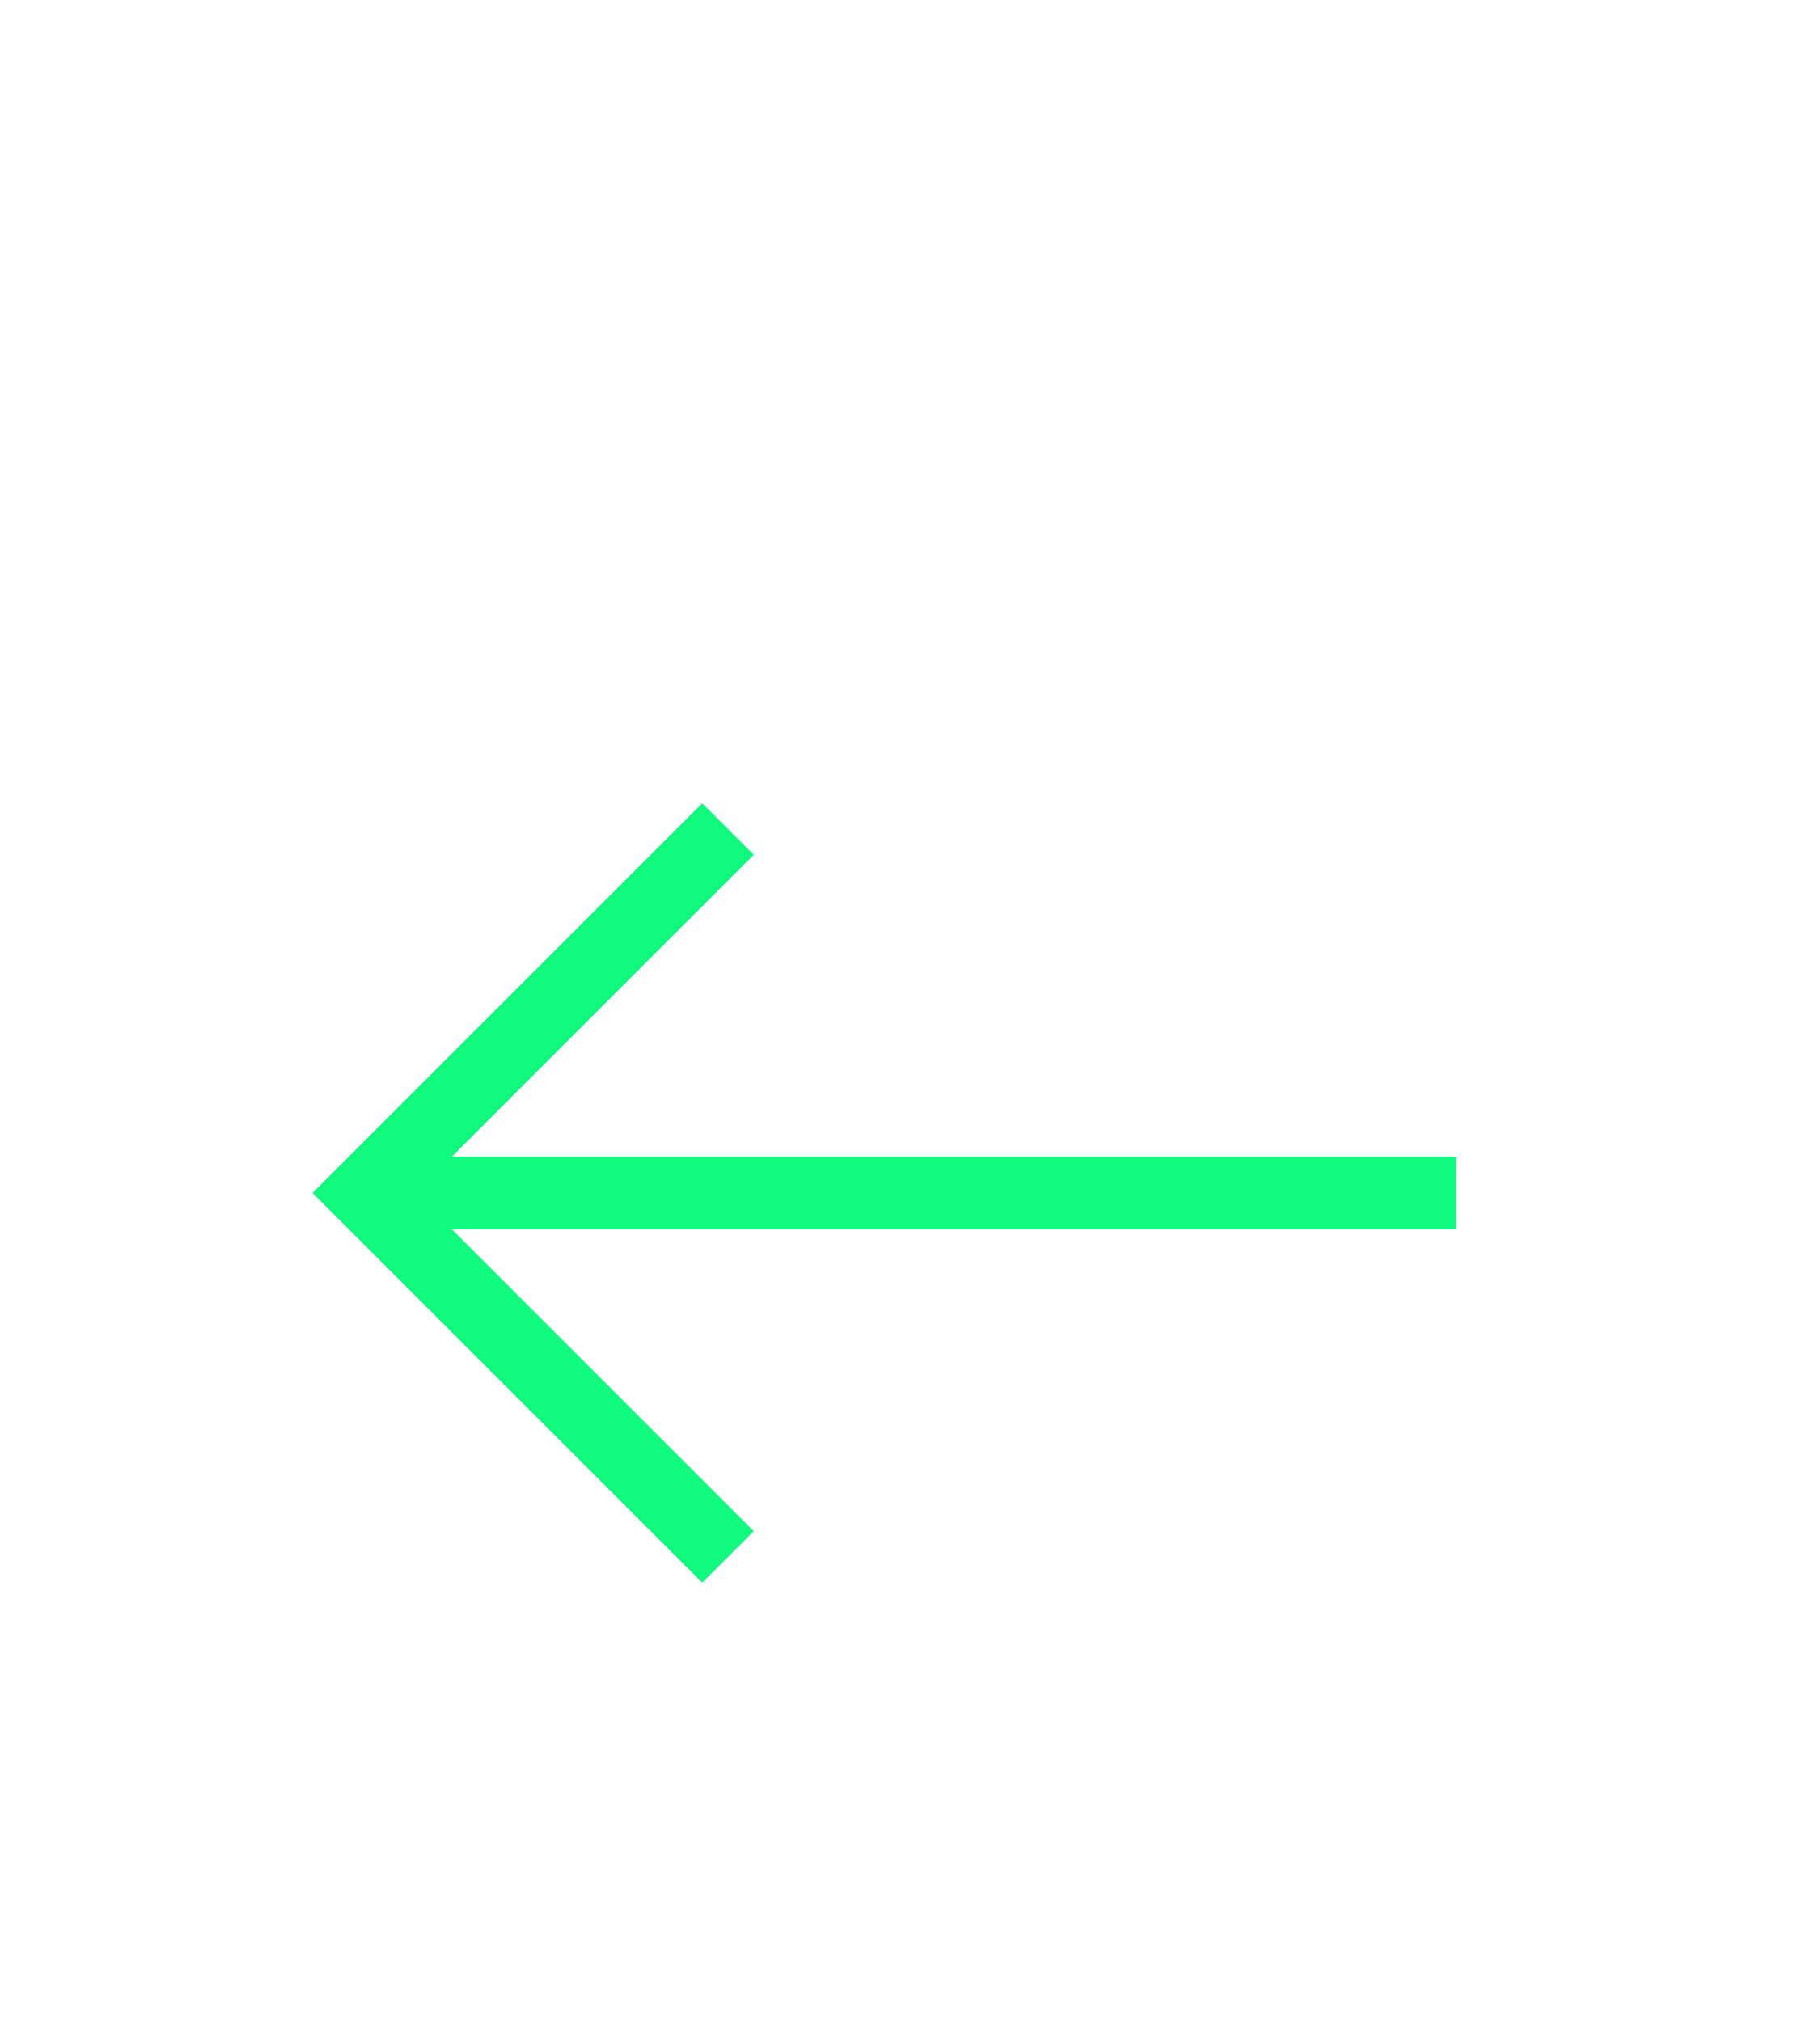
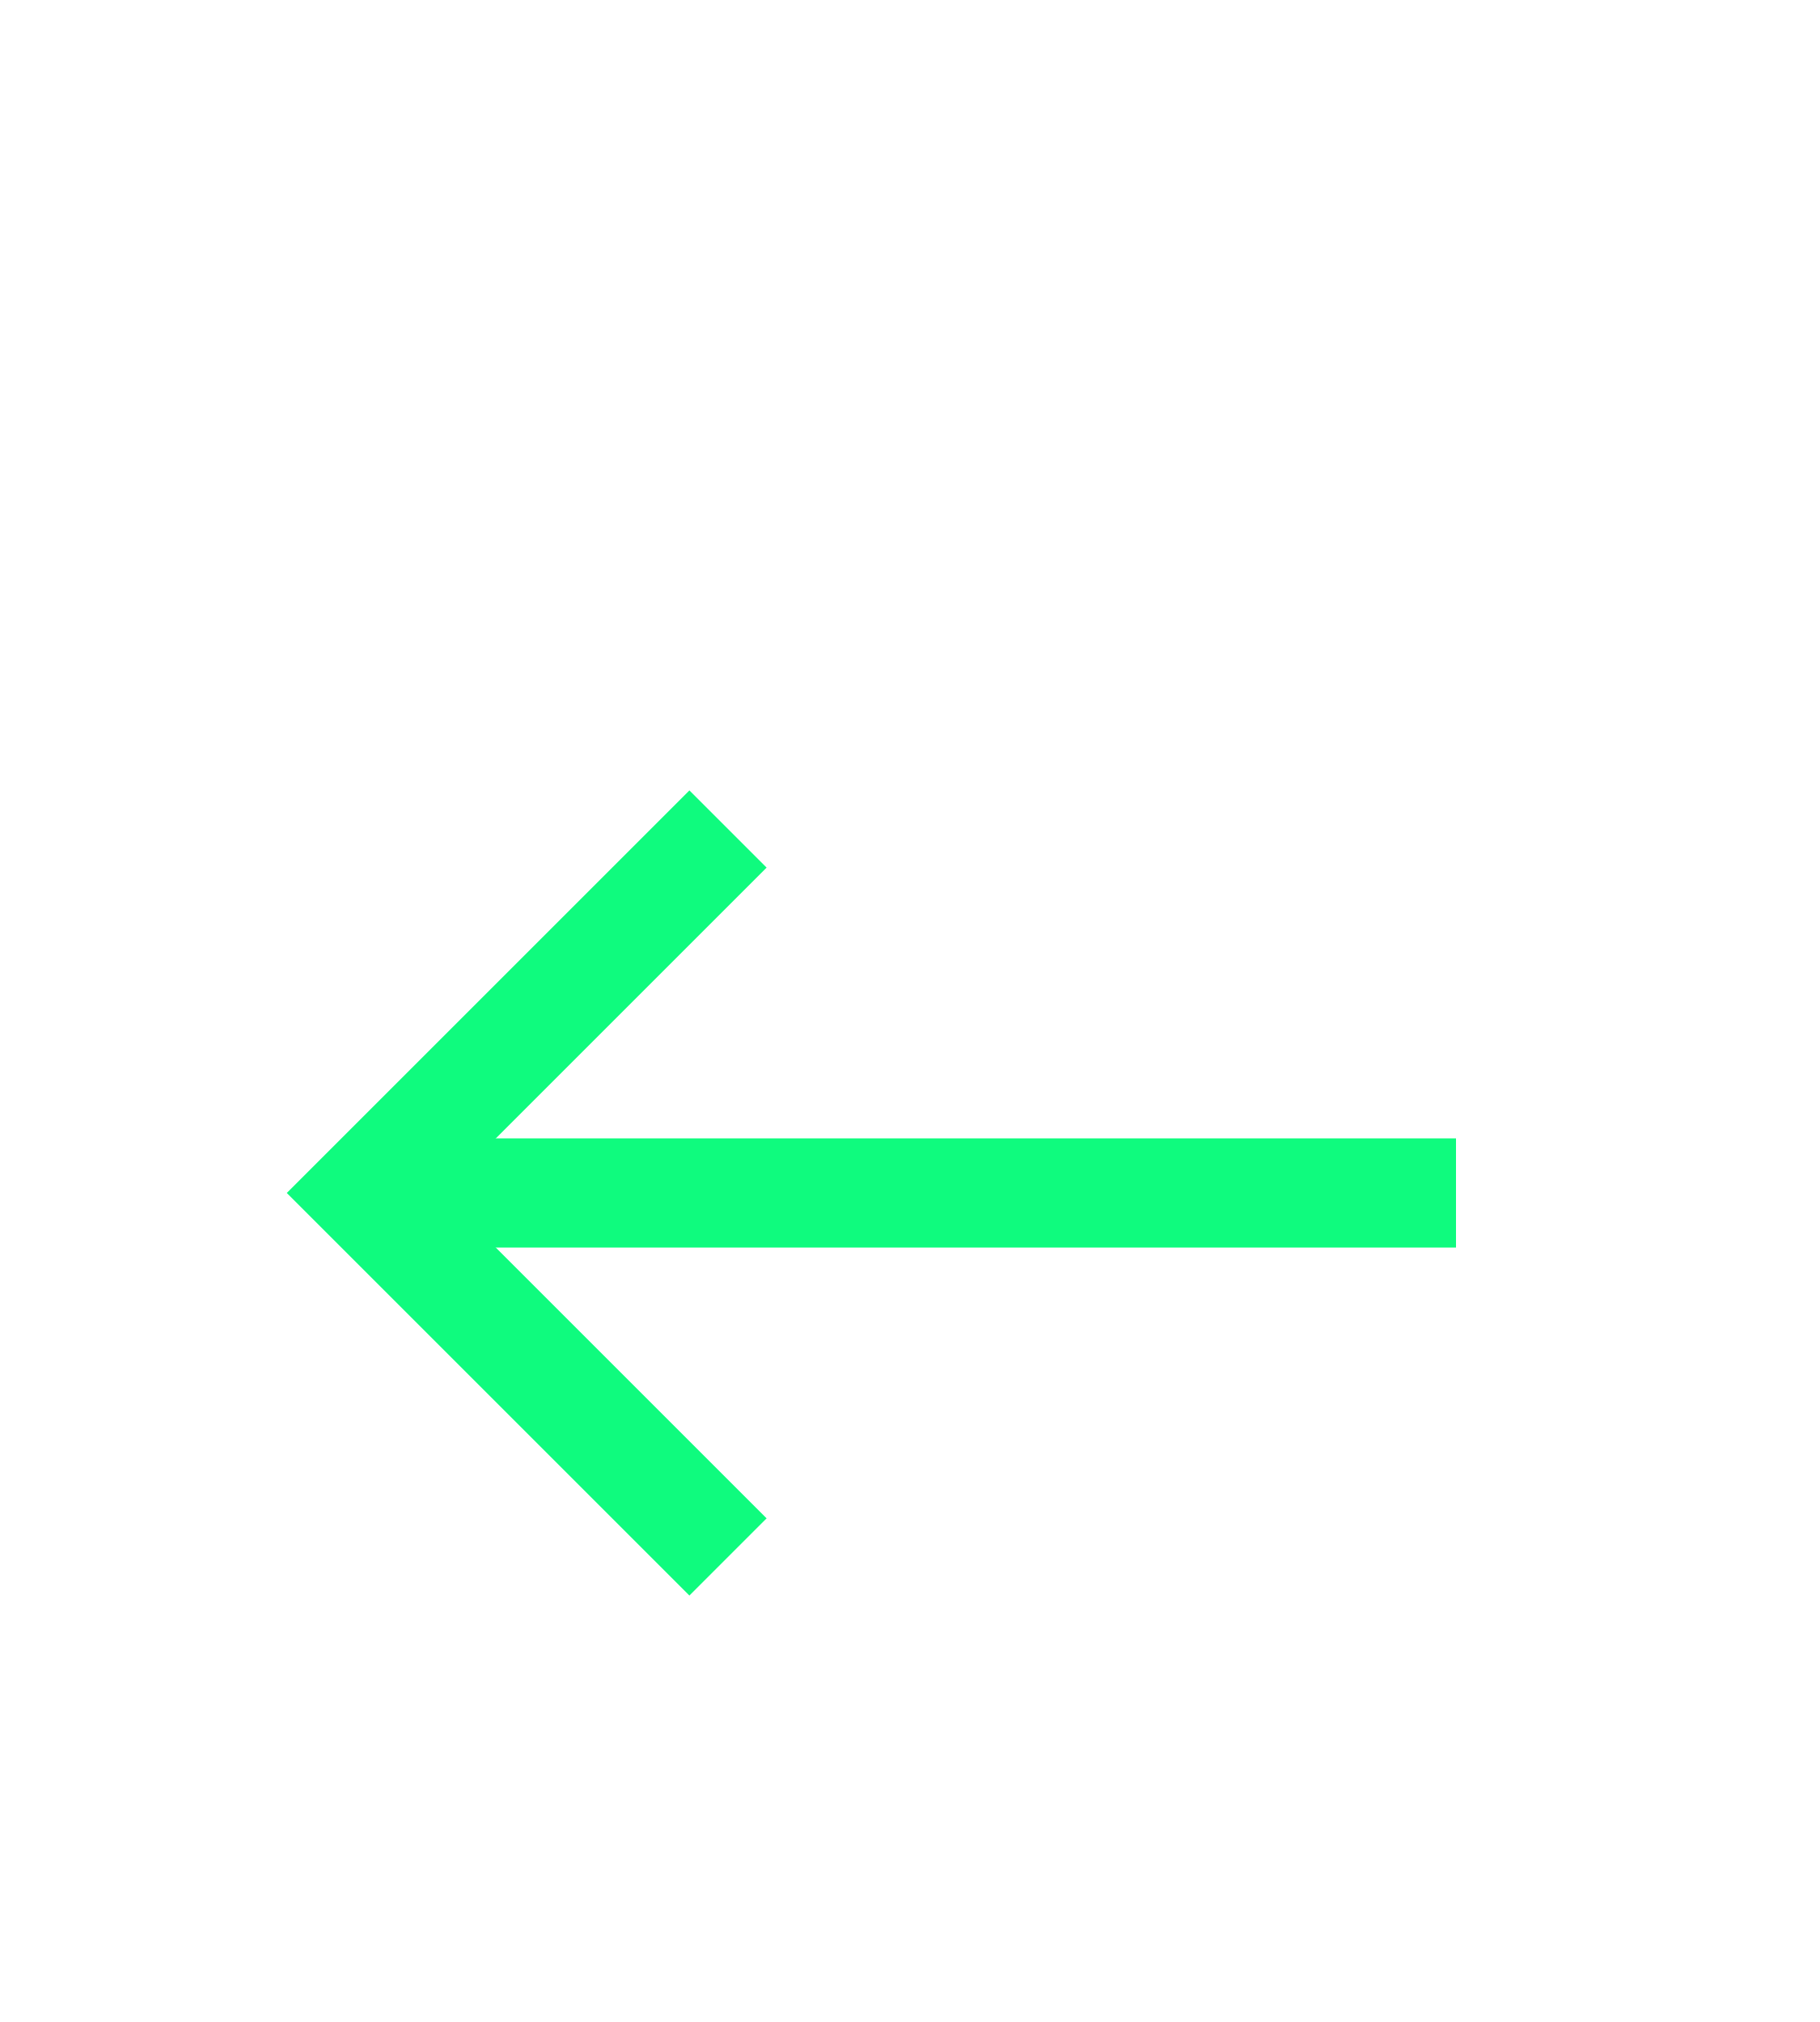
<svg xmlns="http://www.w3.org/2000/svg" width="45" height="50" viewBox="0 0 50 40">
-   <path d="M40 25 L10 25" stroke="#0ffb7e" stroke-width="2" />
-   <path d="M20 15 L10 25 L20 35" stroke="#0ffb7e" stroke-width="2" fill="none" />
+   <path d="M40 25 L10 25" stroke="#0ffb7e" stroke-width="3" />
+   <path d="M20 15 L10 25 L20 35" stroke="#0ffb7e" stroke-width="3" fill="none" />
</svg>
